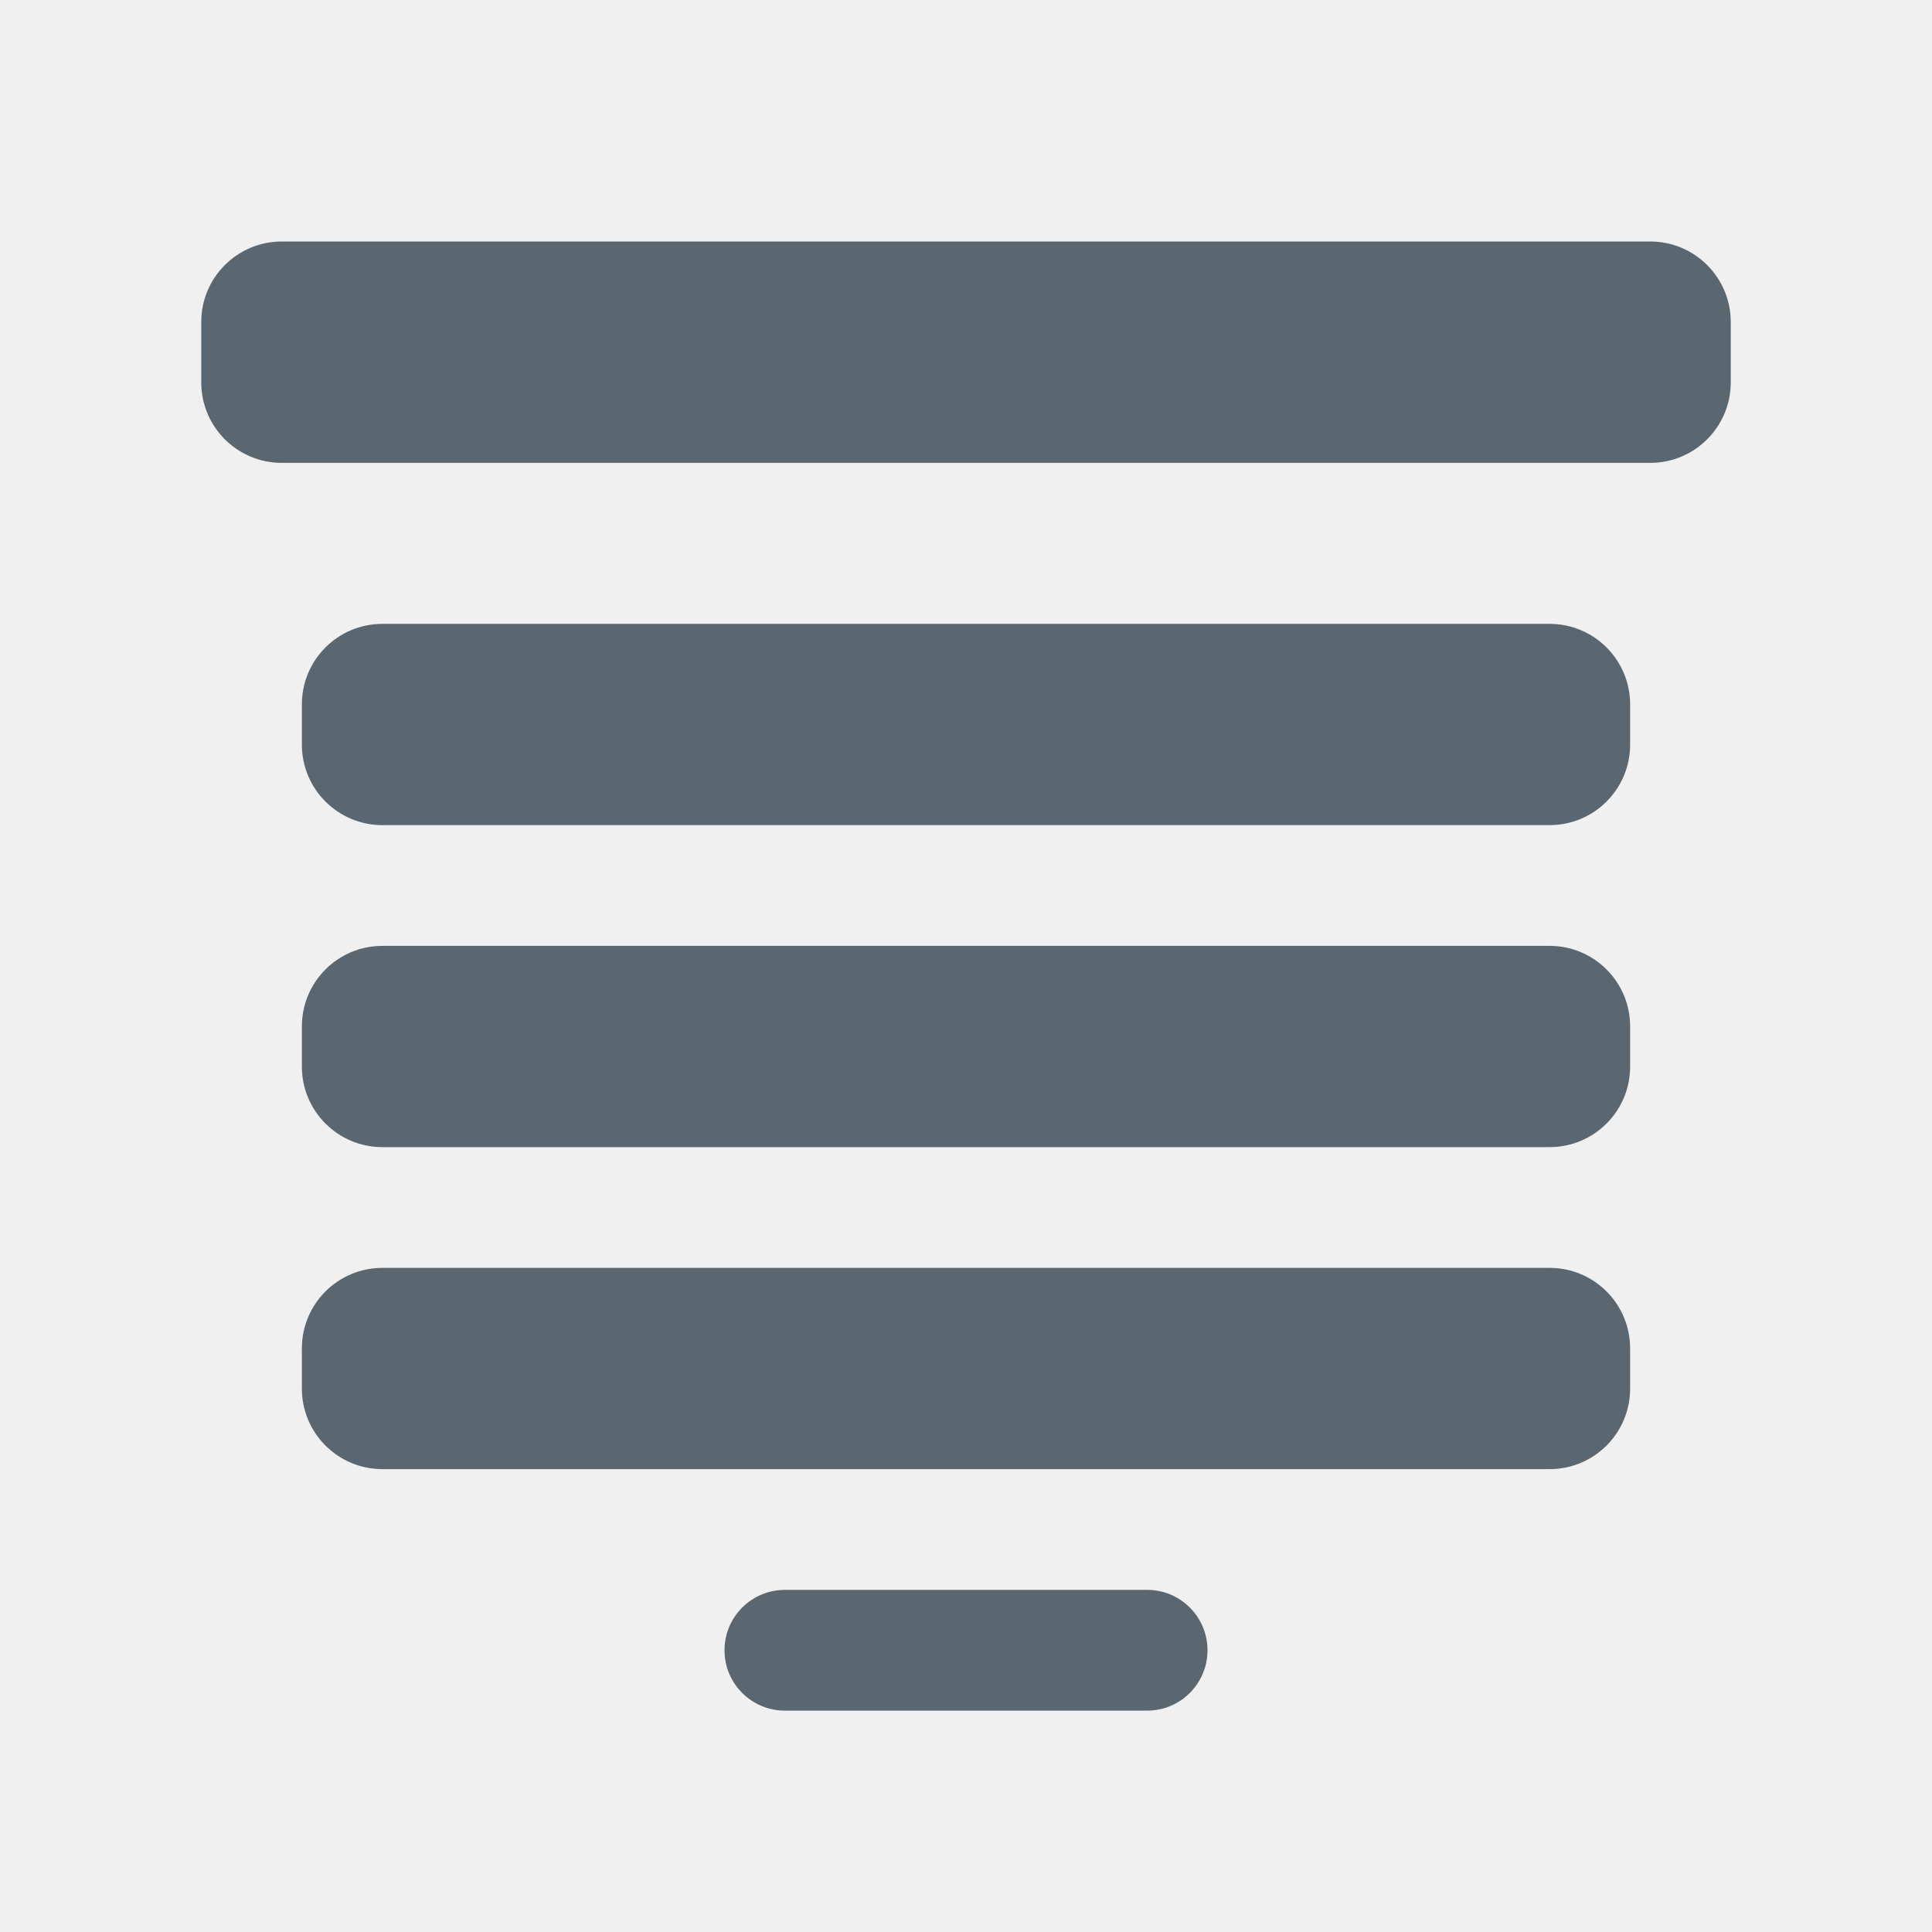
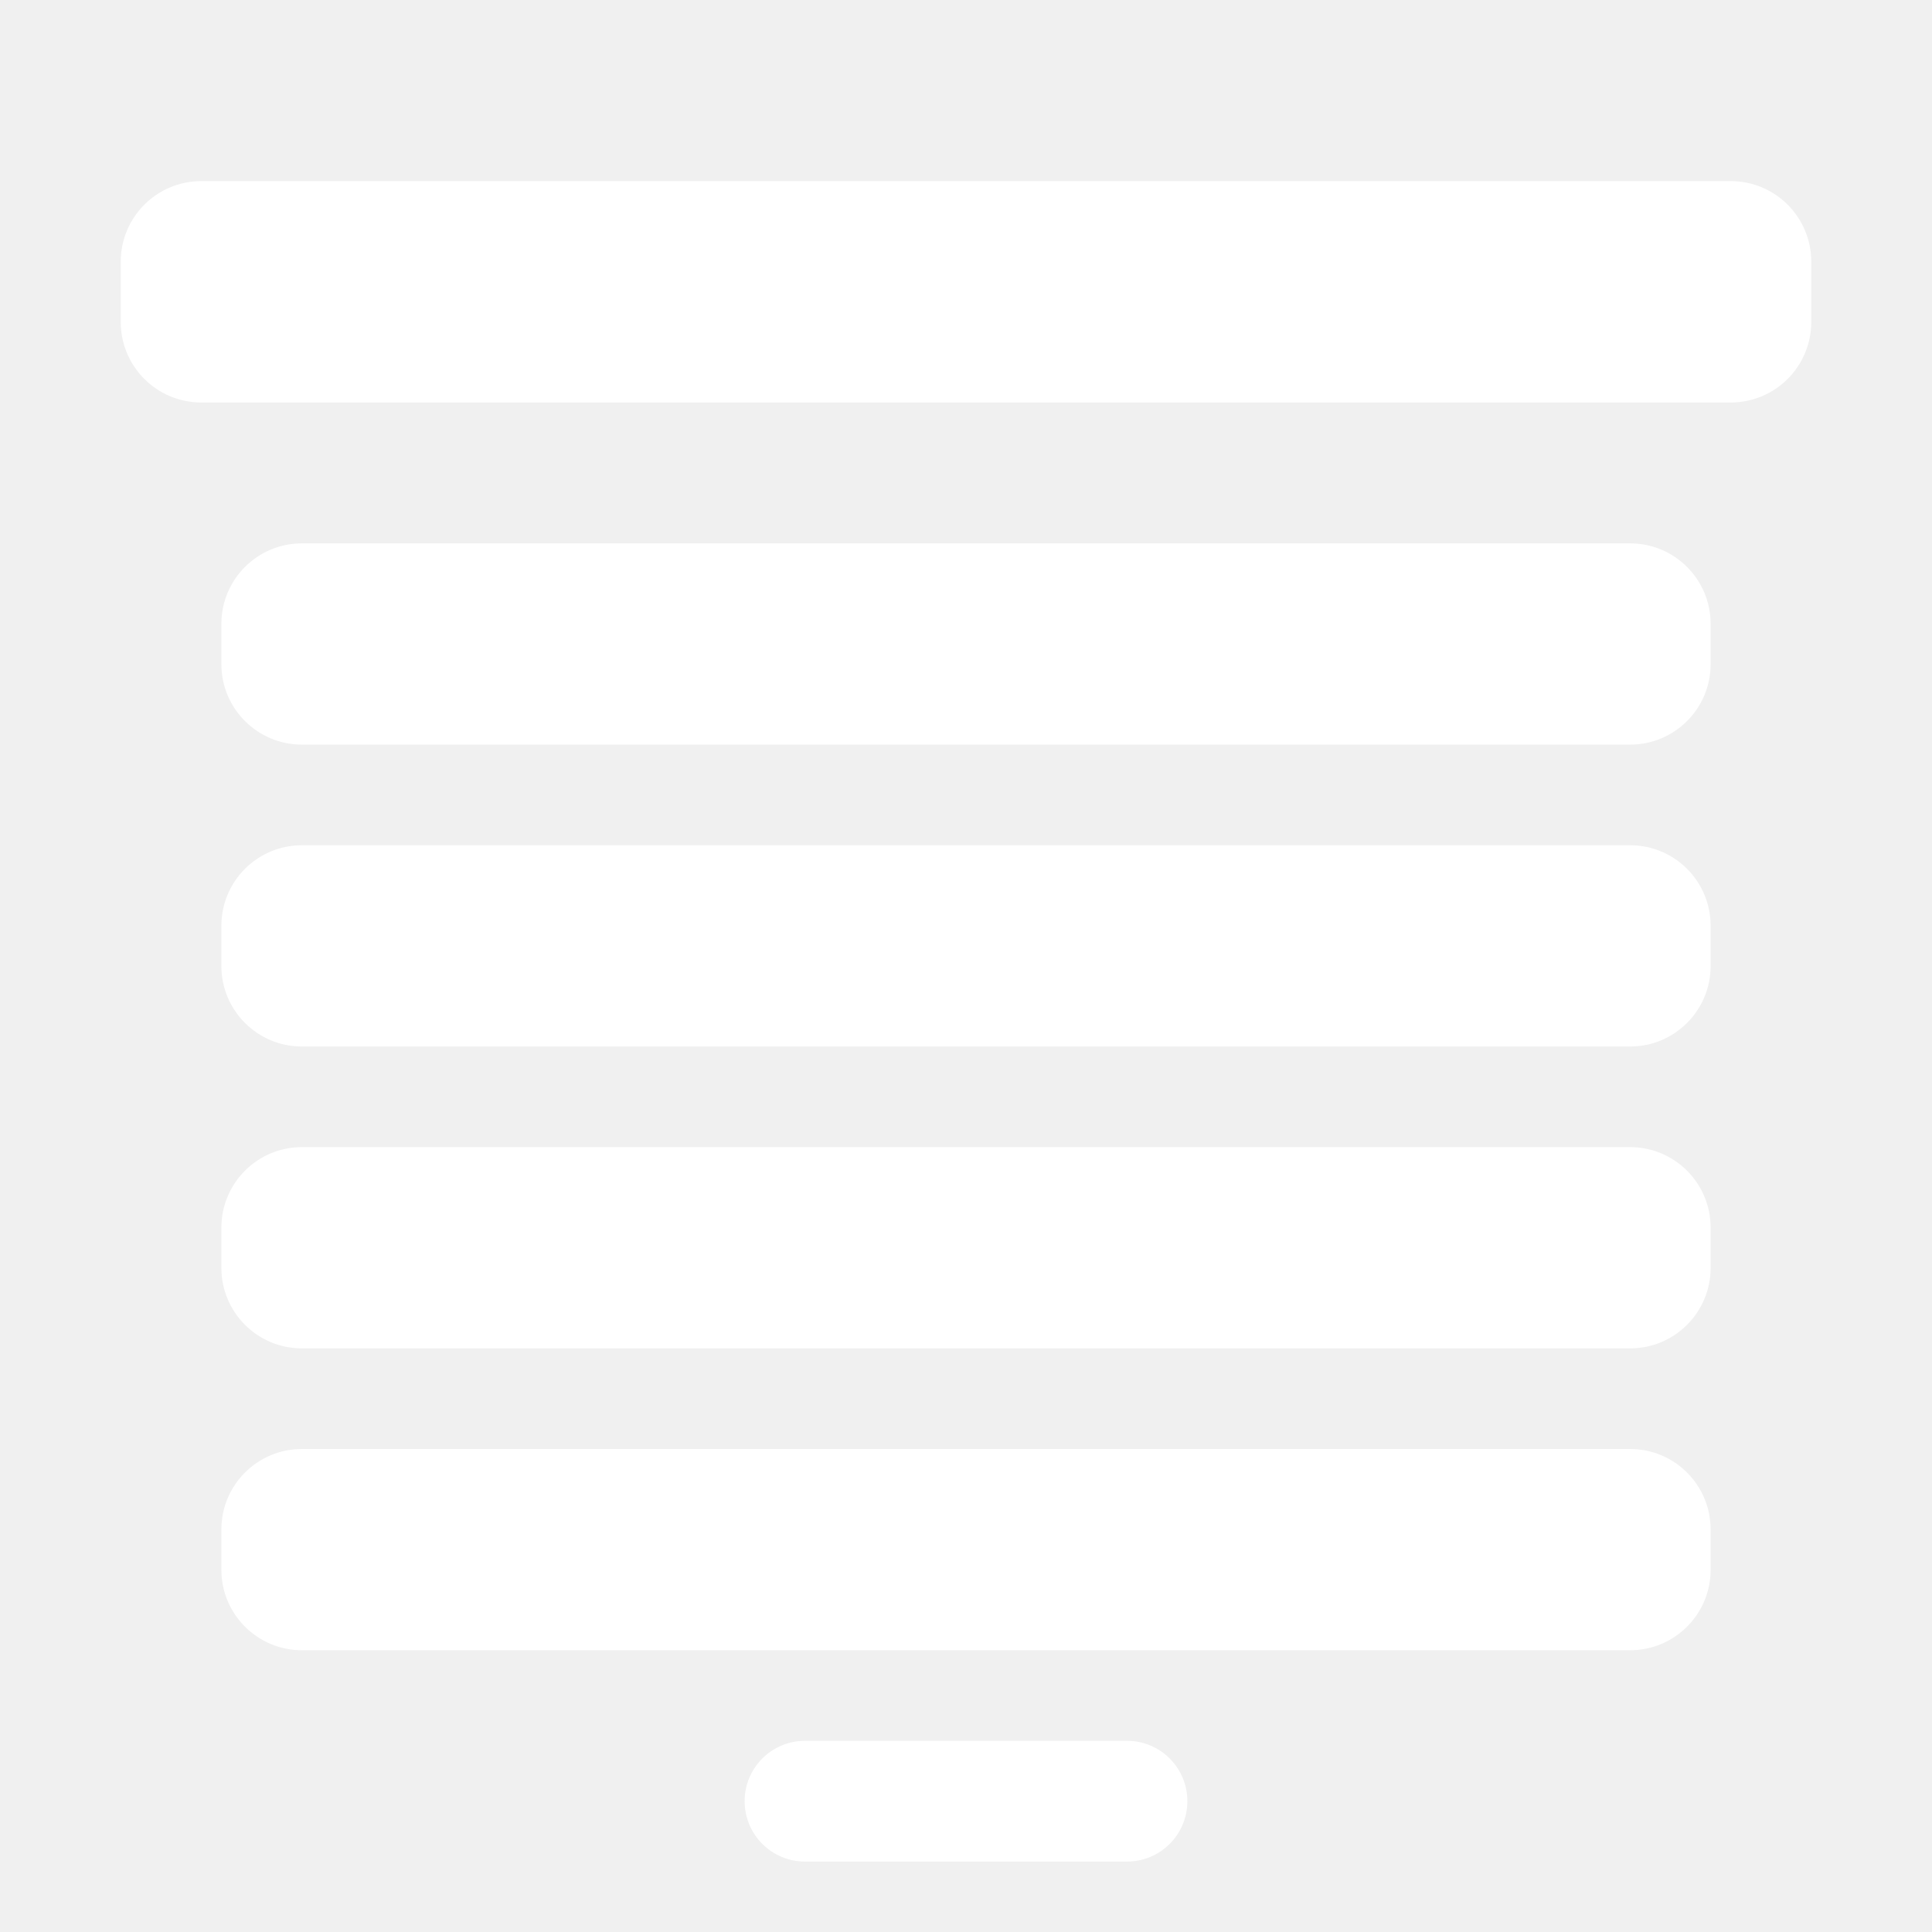
- <svg xmlns="http://www.w3.org/2000/svg" viewBox="0 0 96 96" width="96" height="96">
-   <g fill="#5A6670">
-     <rect x="10" y="12" width="76" height="11" rx="4" />
-     <rect x="15" y="31" width="66" height="10" rx="4" />
-     <rect x="15" y="47" width="66" height="10" rx="4" />
-     <rect x="15" y="63" width="66" height="10" rx="4" />
-     <rect x="36" y="79" width="24" height="6" rx="3" />
+ <svg xmlns="http://www.w3.org/2000/svg" viewBox="0 0 960 960">
+   <g fill="#FFFFFF">
+     <rect x="60" y="90" width="840" height="110" rx="40" />
+     <rect x="110" y="270" width="740" height="100" rx="40" />
+     <rect x="110" y="420" width="740" height="100" rx="40" />
+     <rect x="110" y="570" width="740" height="100" rx="40" />
+     <rect x="110" y="720" width="740" height="100" rx="40" />
+     <rect x="370" y="865" width="220" height="60" rx="30" />
  </g>
</svg>
